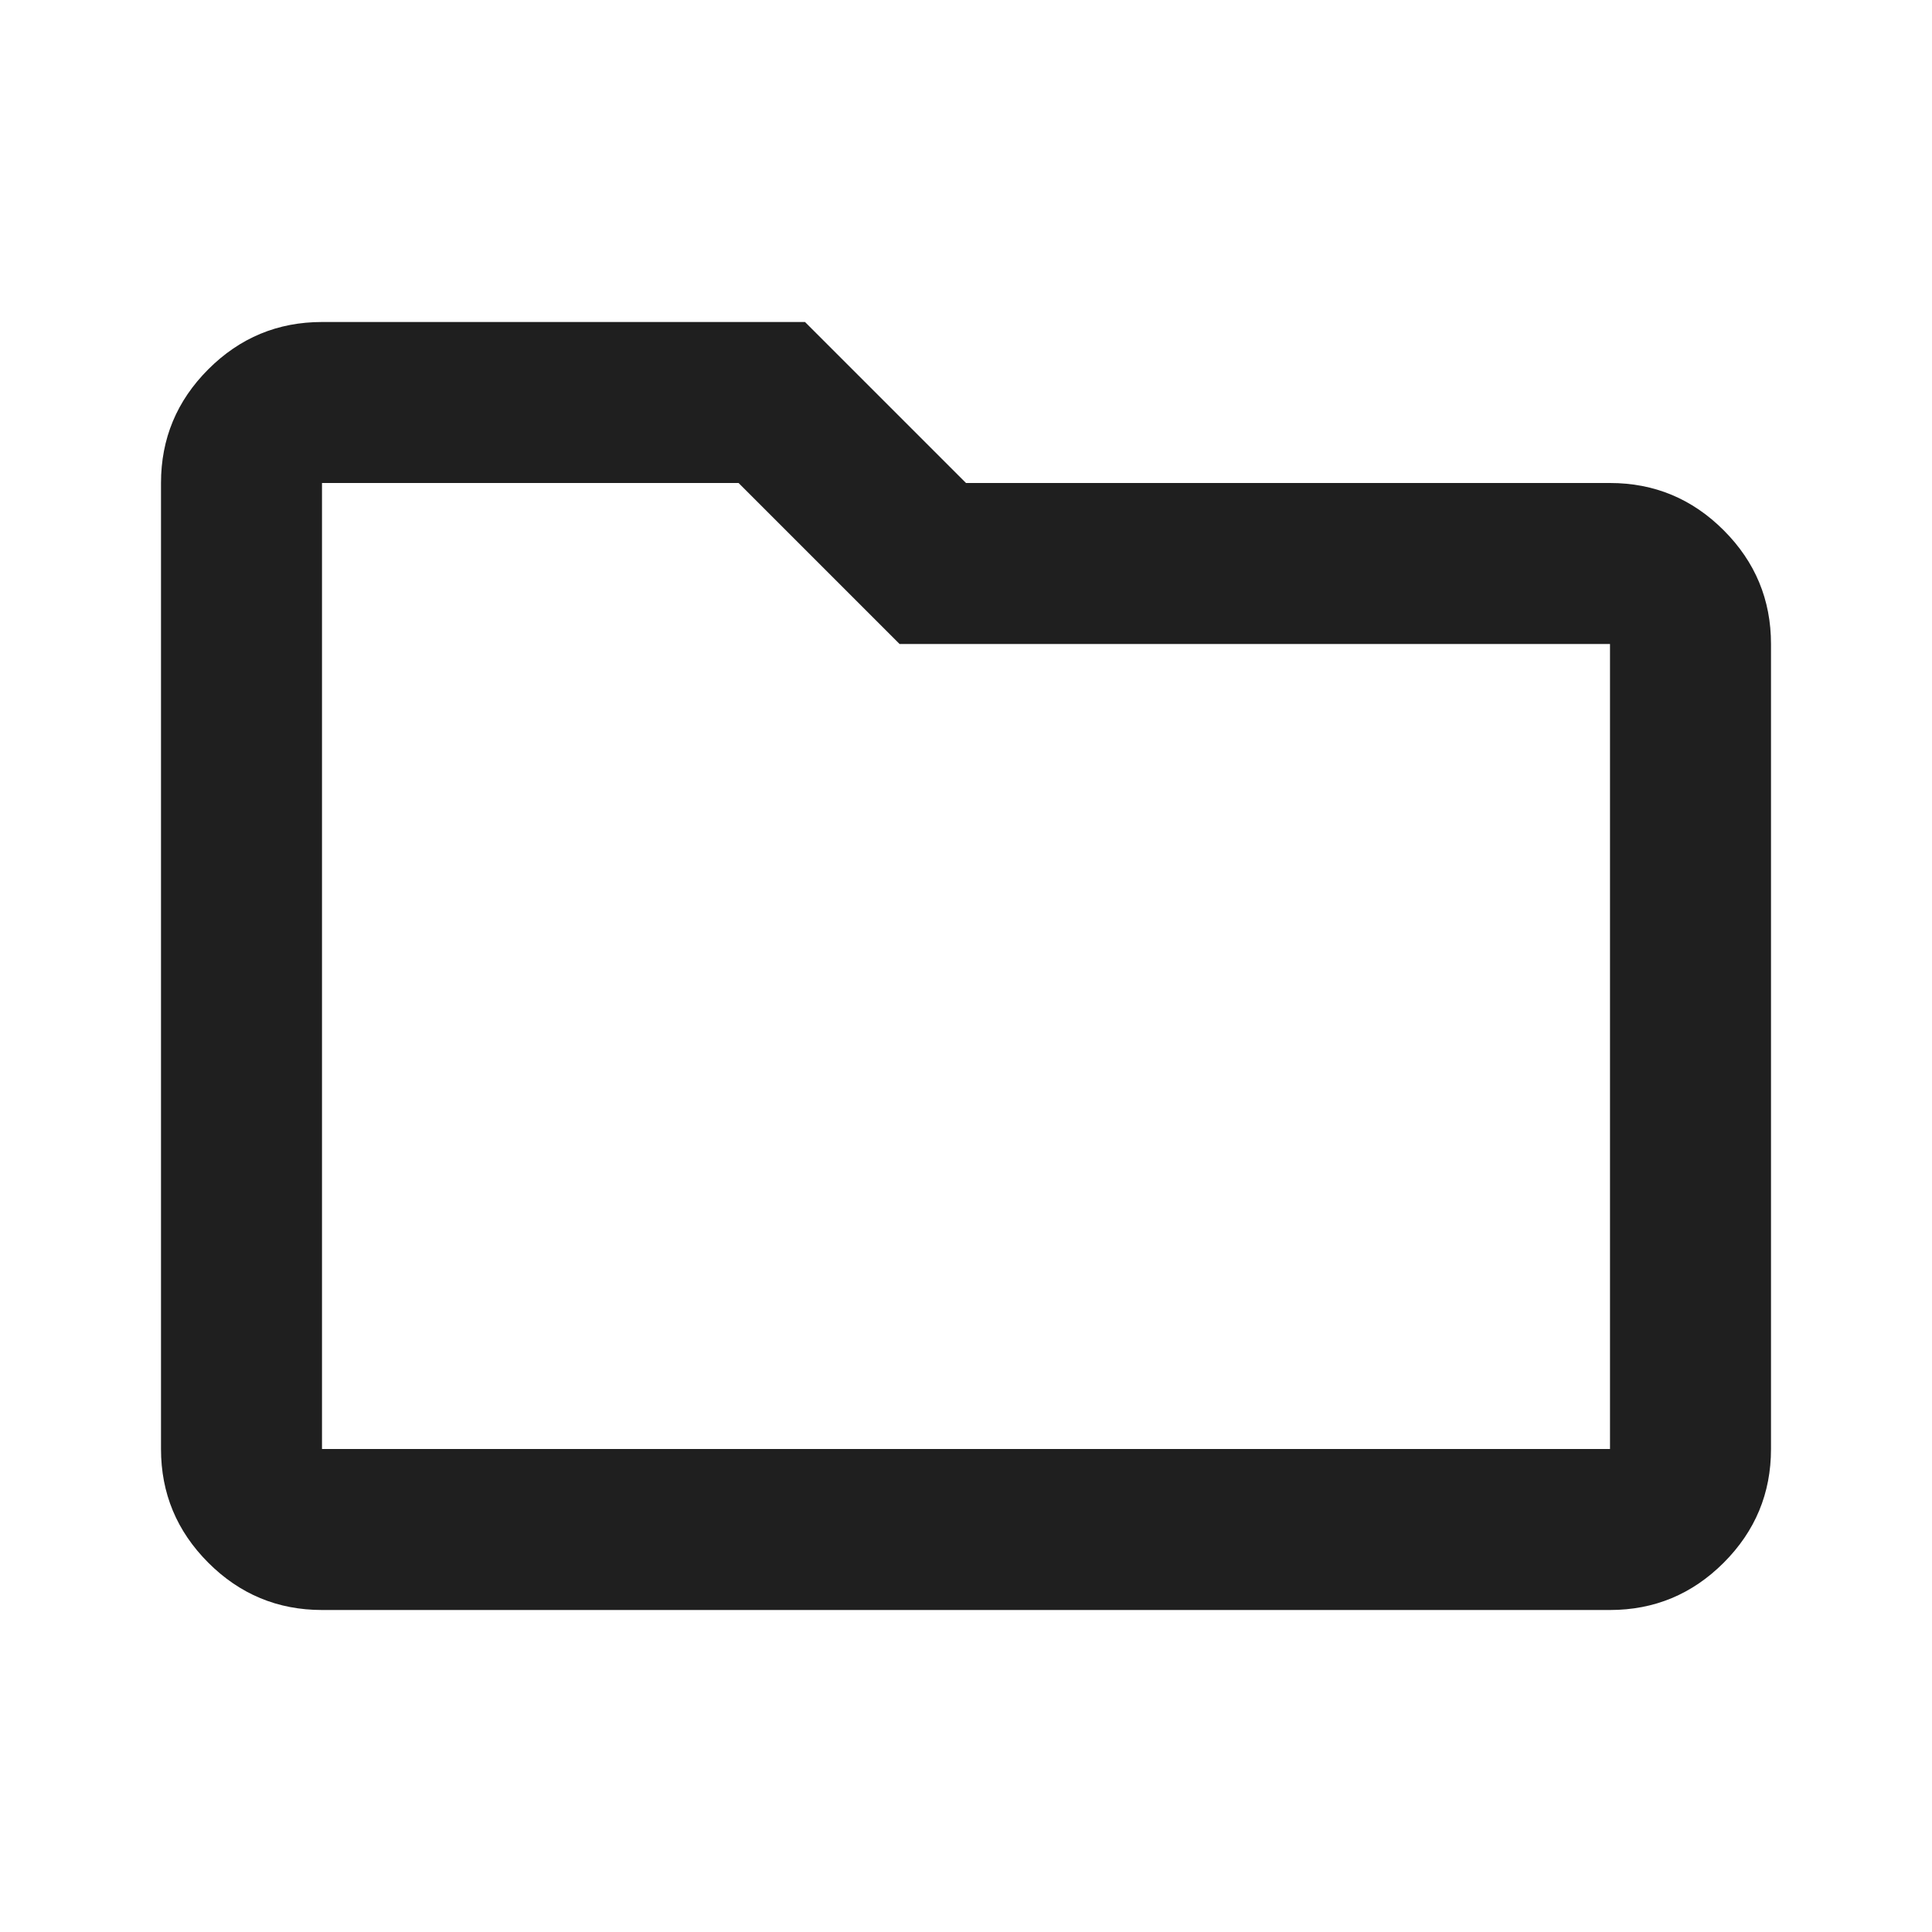
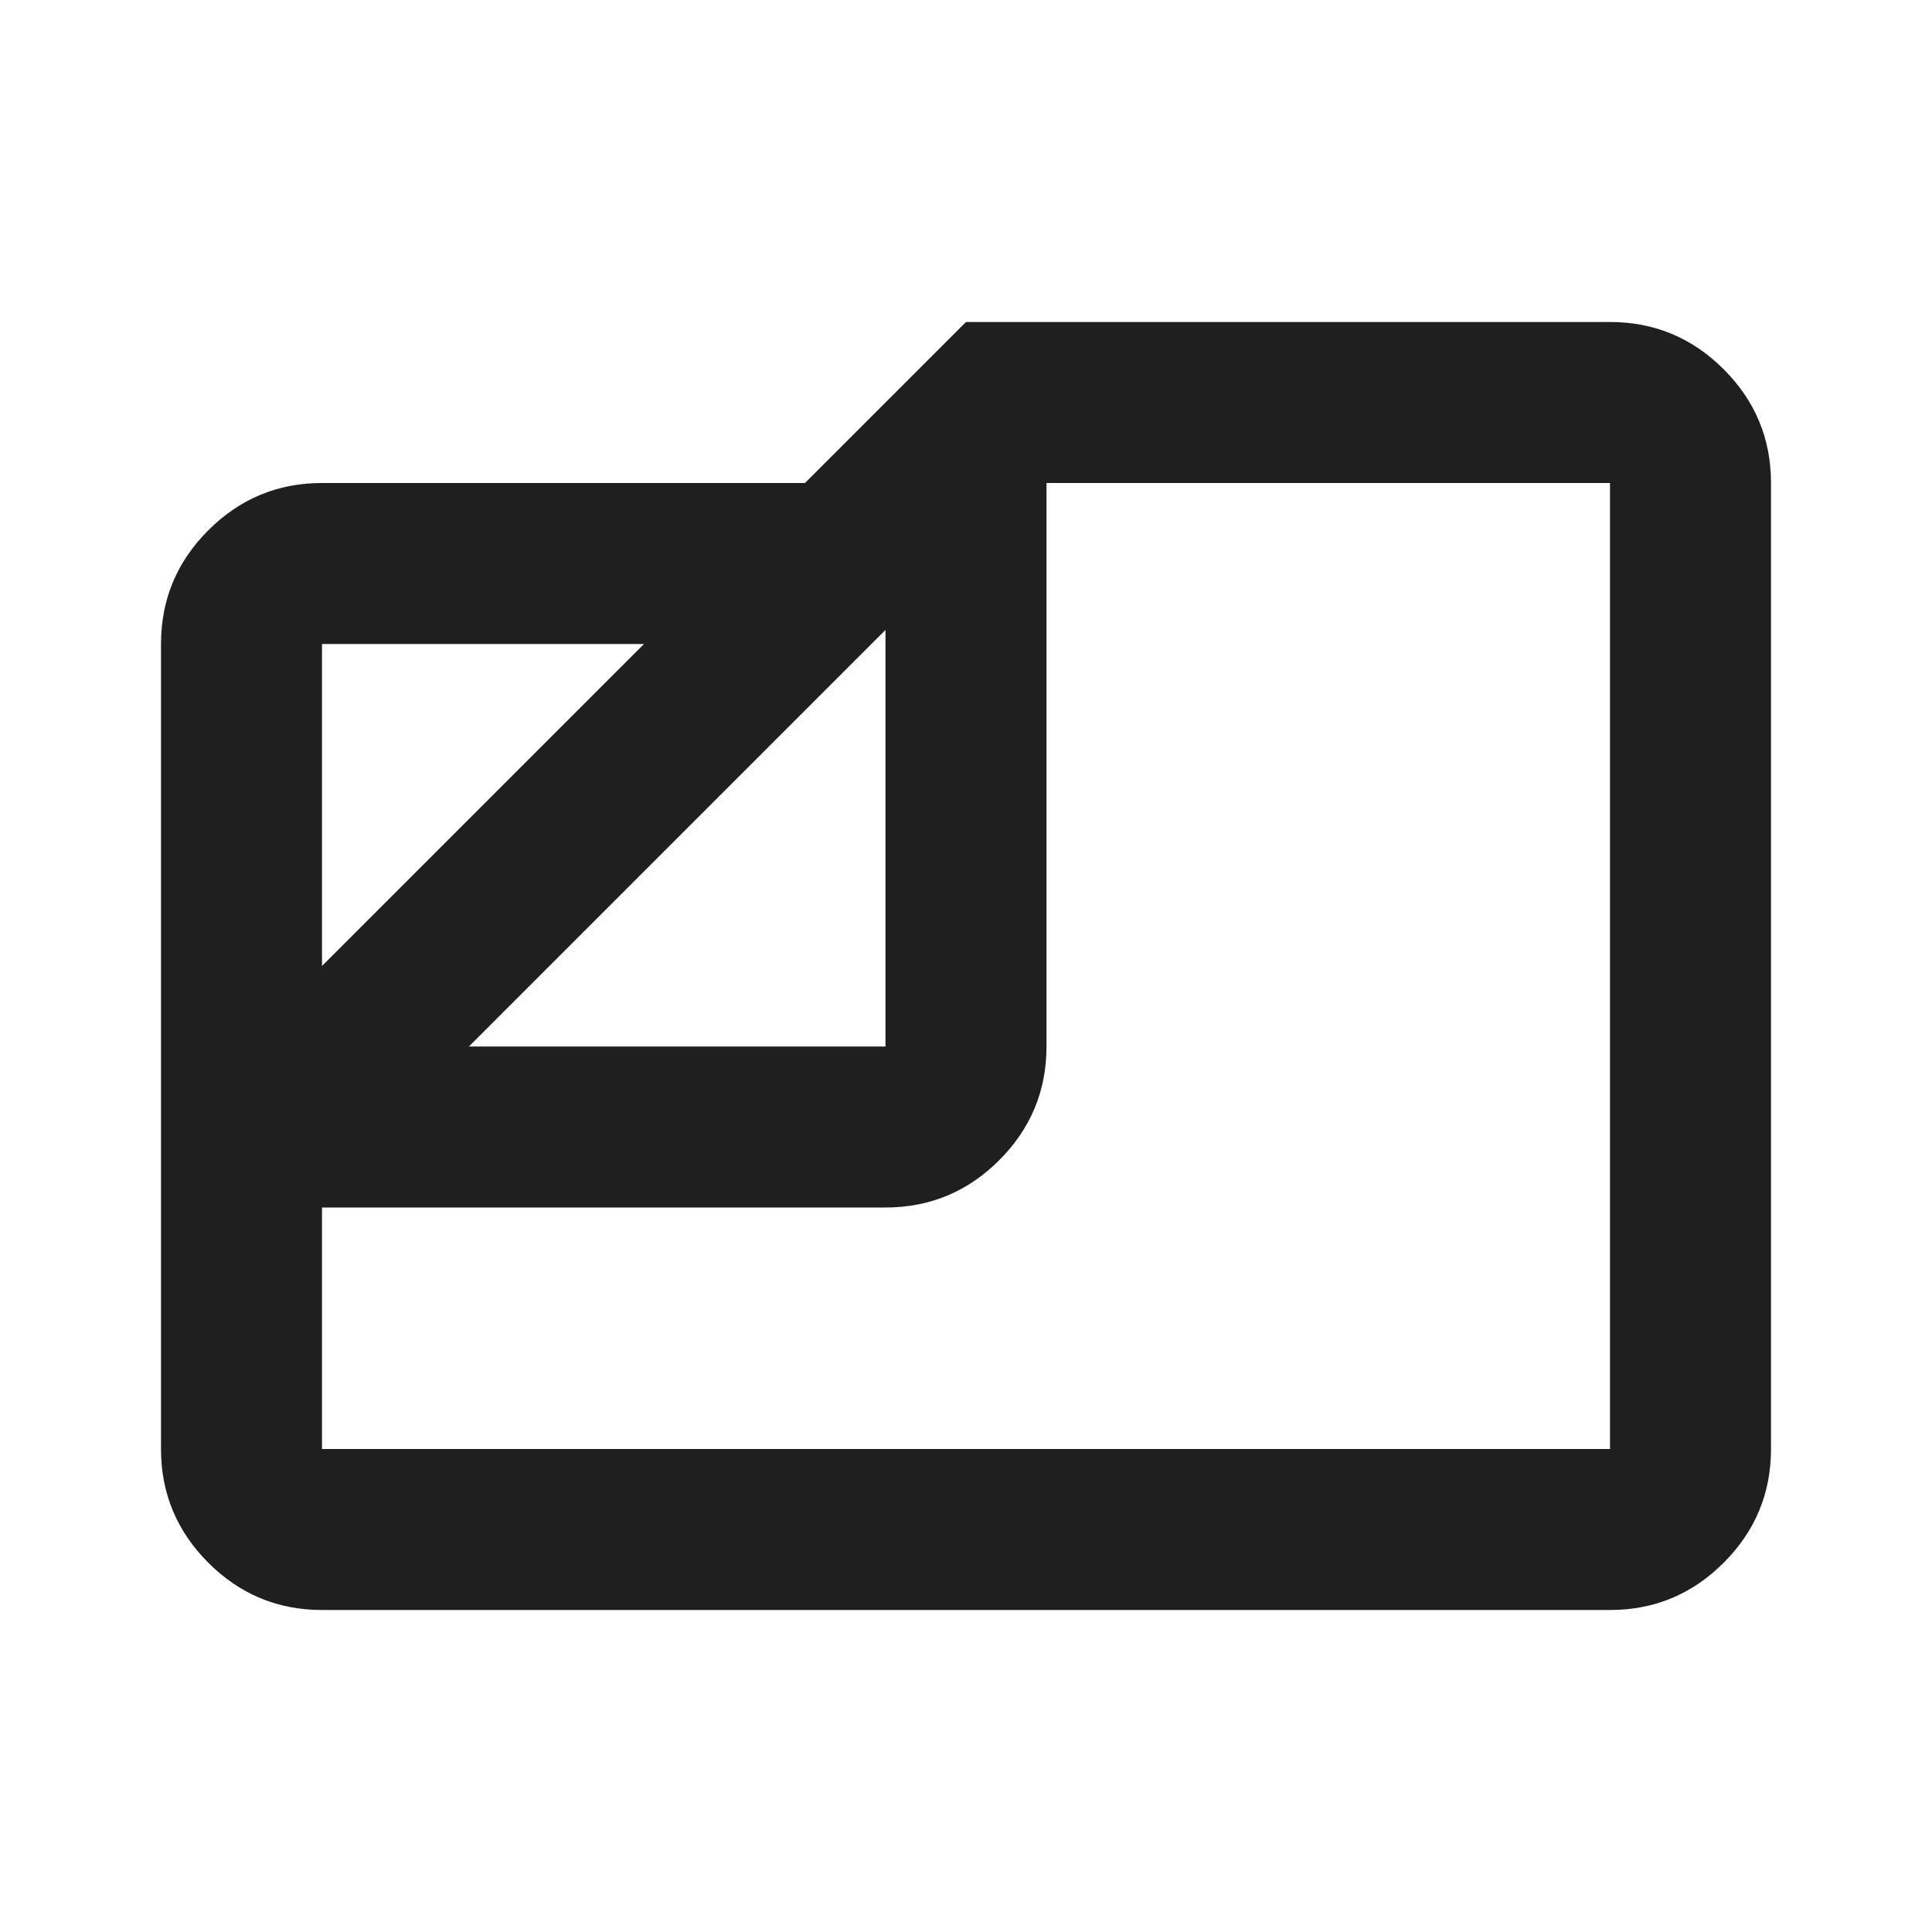
<svg xmlns="http://www.w3.org/2000/svg" height="24px" viewBox="0 -960 960 960" width="24px" fill="#1f1f1f">
-   <path d="M160-160q-33 0-56.5-23.5T80-240v-480q0-33 23.5-56.5T160-800h240l80 80h320q33 0 56.5 23.5T880-640v400q0 33-23.5 56.5T800-160H160Zm0-80h640v-400H447l-80-80H160v480Zm0 0v-480 480Z" />
+   <path d="M160-160q-33 0-56.5-23.5T80-240v-400q0-33 23.5-56.5T160-720h240l80-80h320q33 0 56.5 23.5T880-720v480q0 33-23.5 56.5T800-160H160Zm73-280h207v-207L233-440Zm-73-40 160-160H160v160Zm0 120v120h640v-480H520v280q0 33-23.5 56.5T440-360H160Zm280-160Z" />
</svg>
